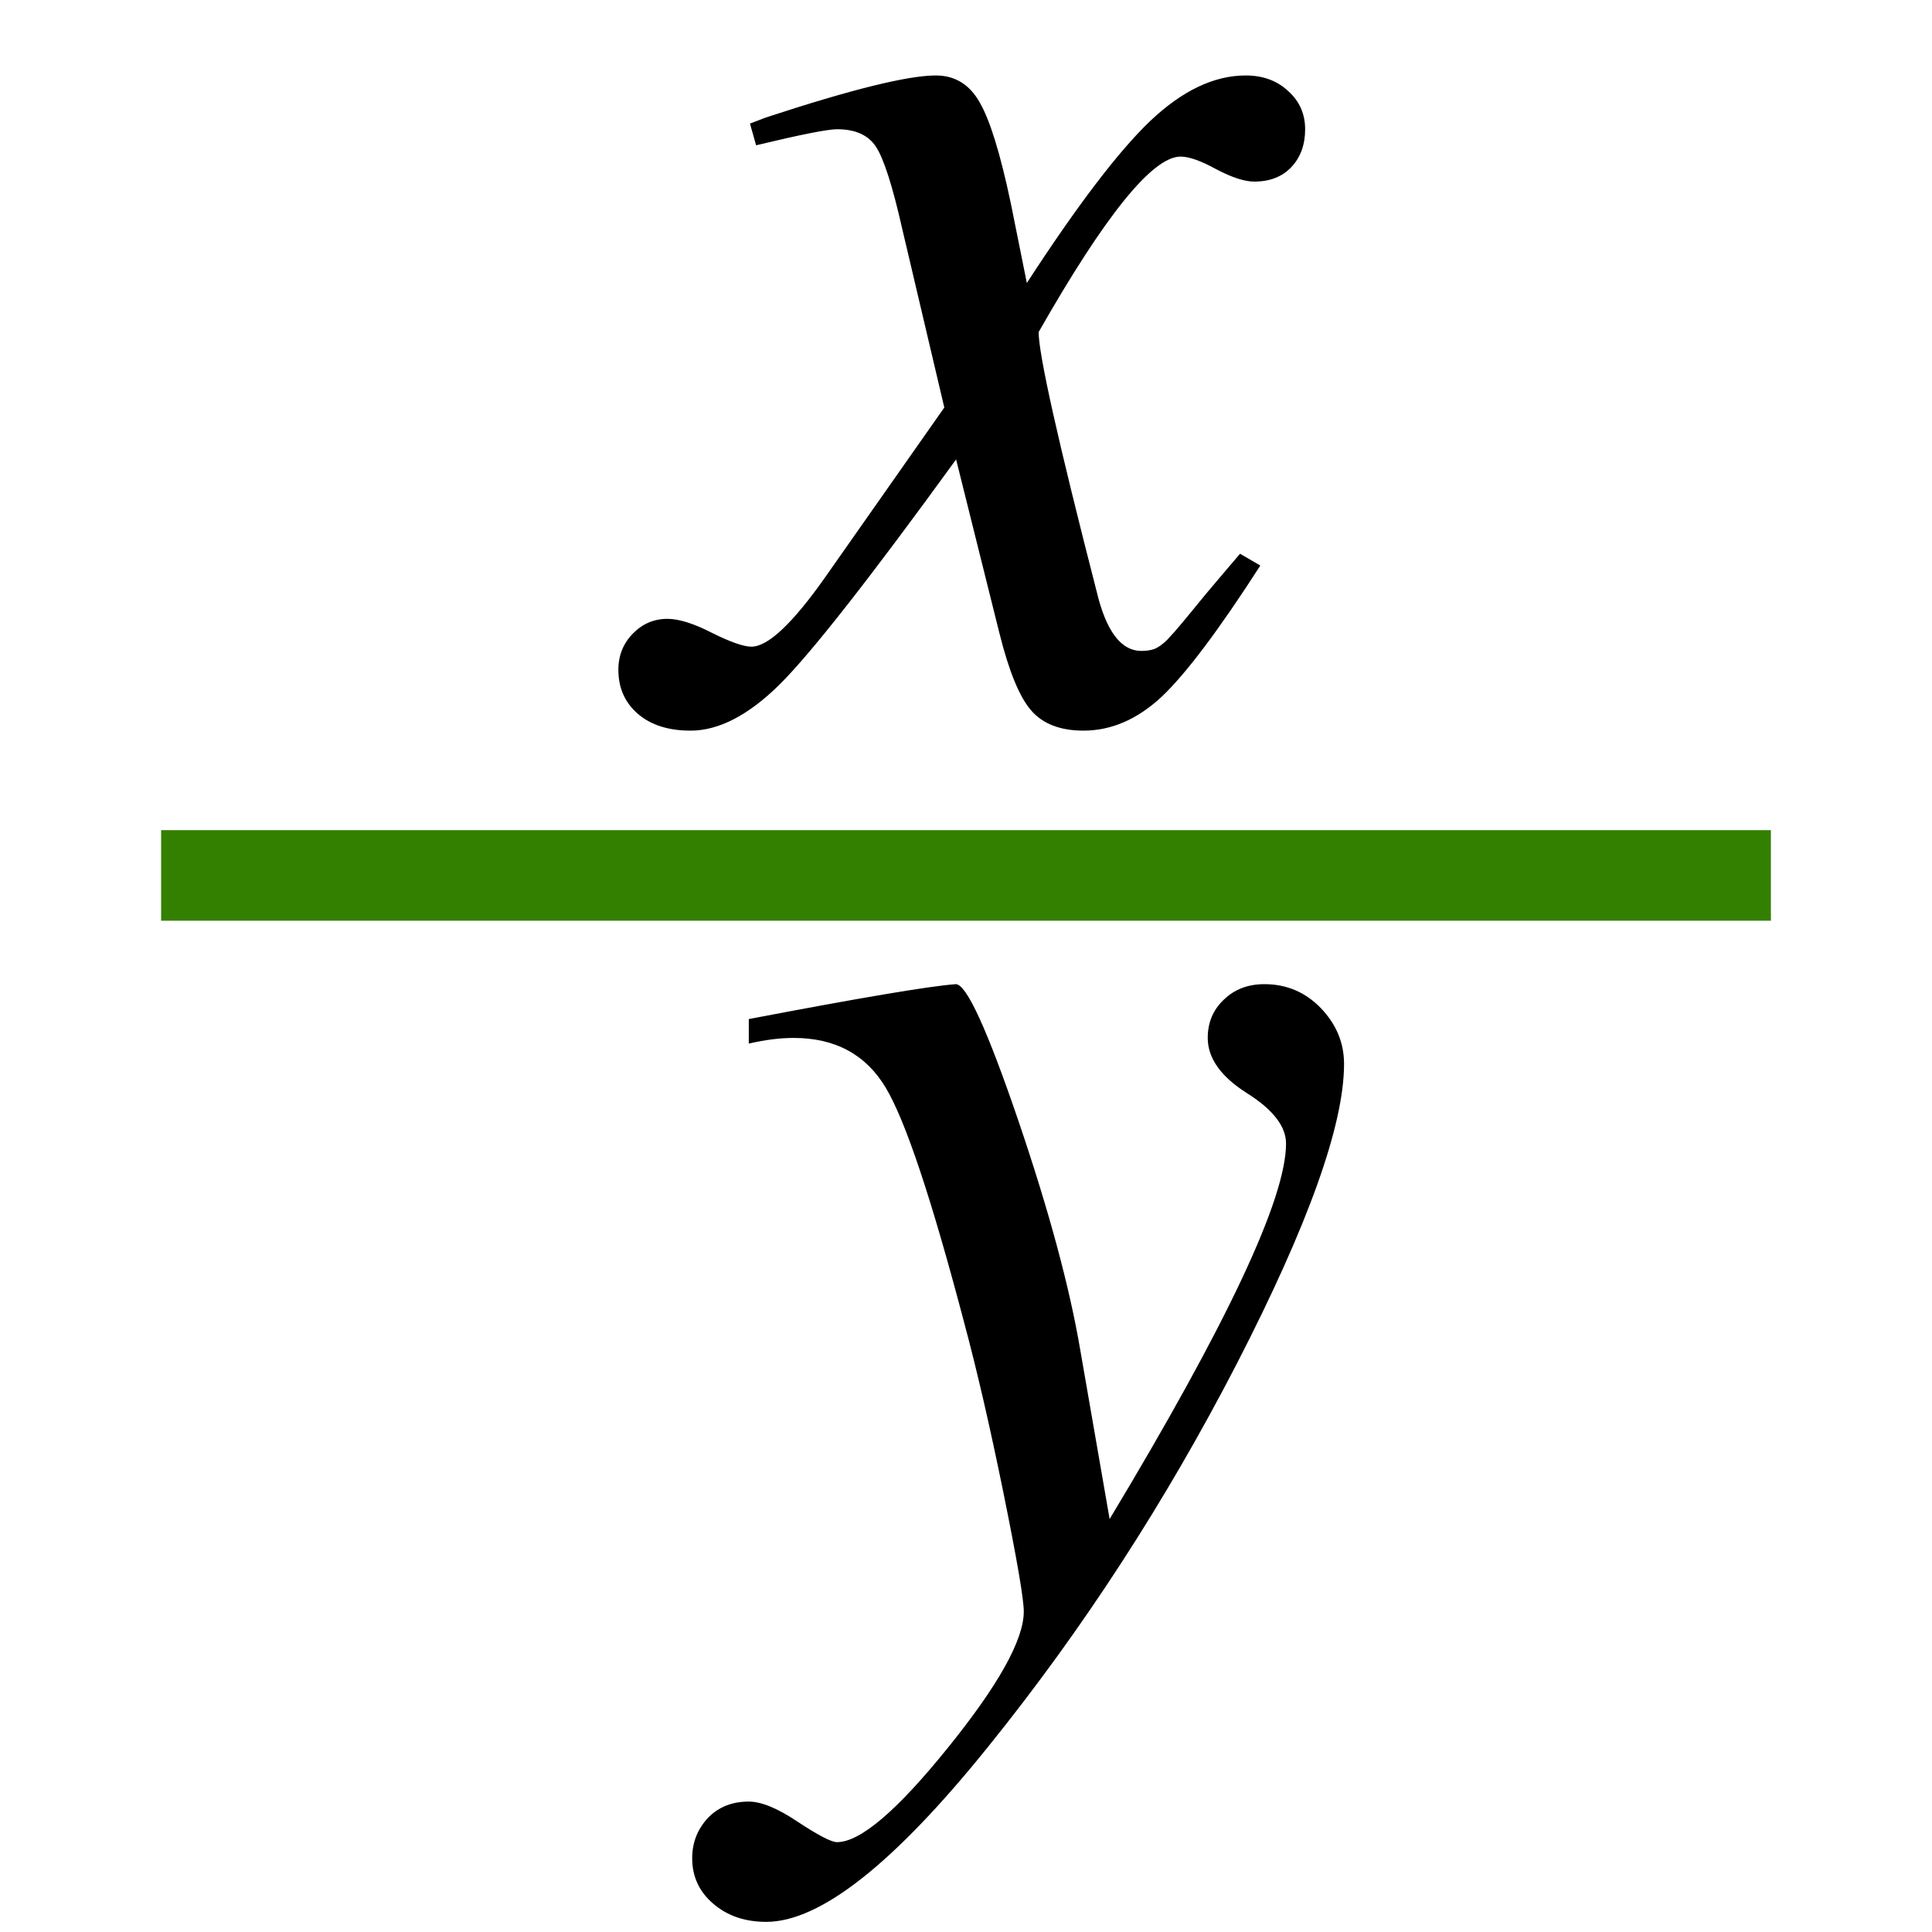
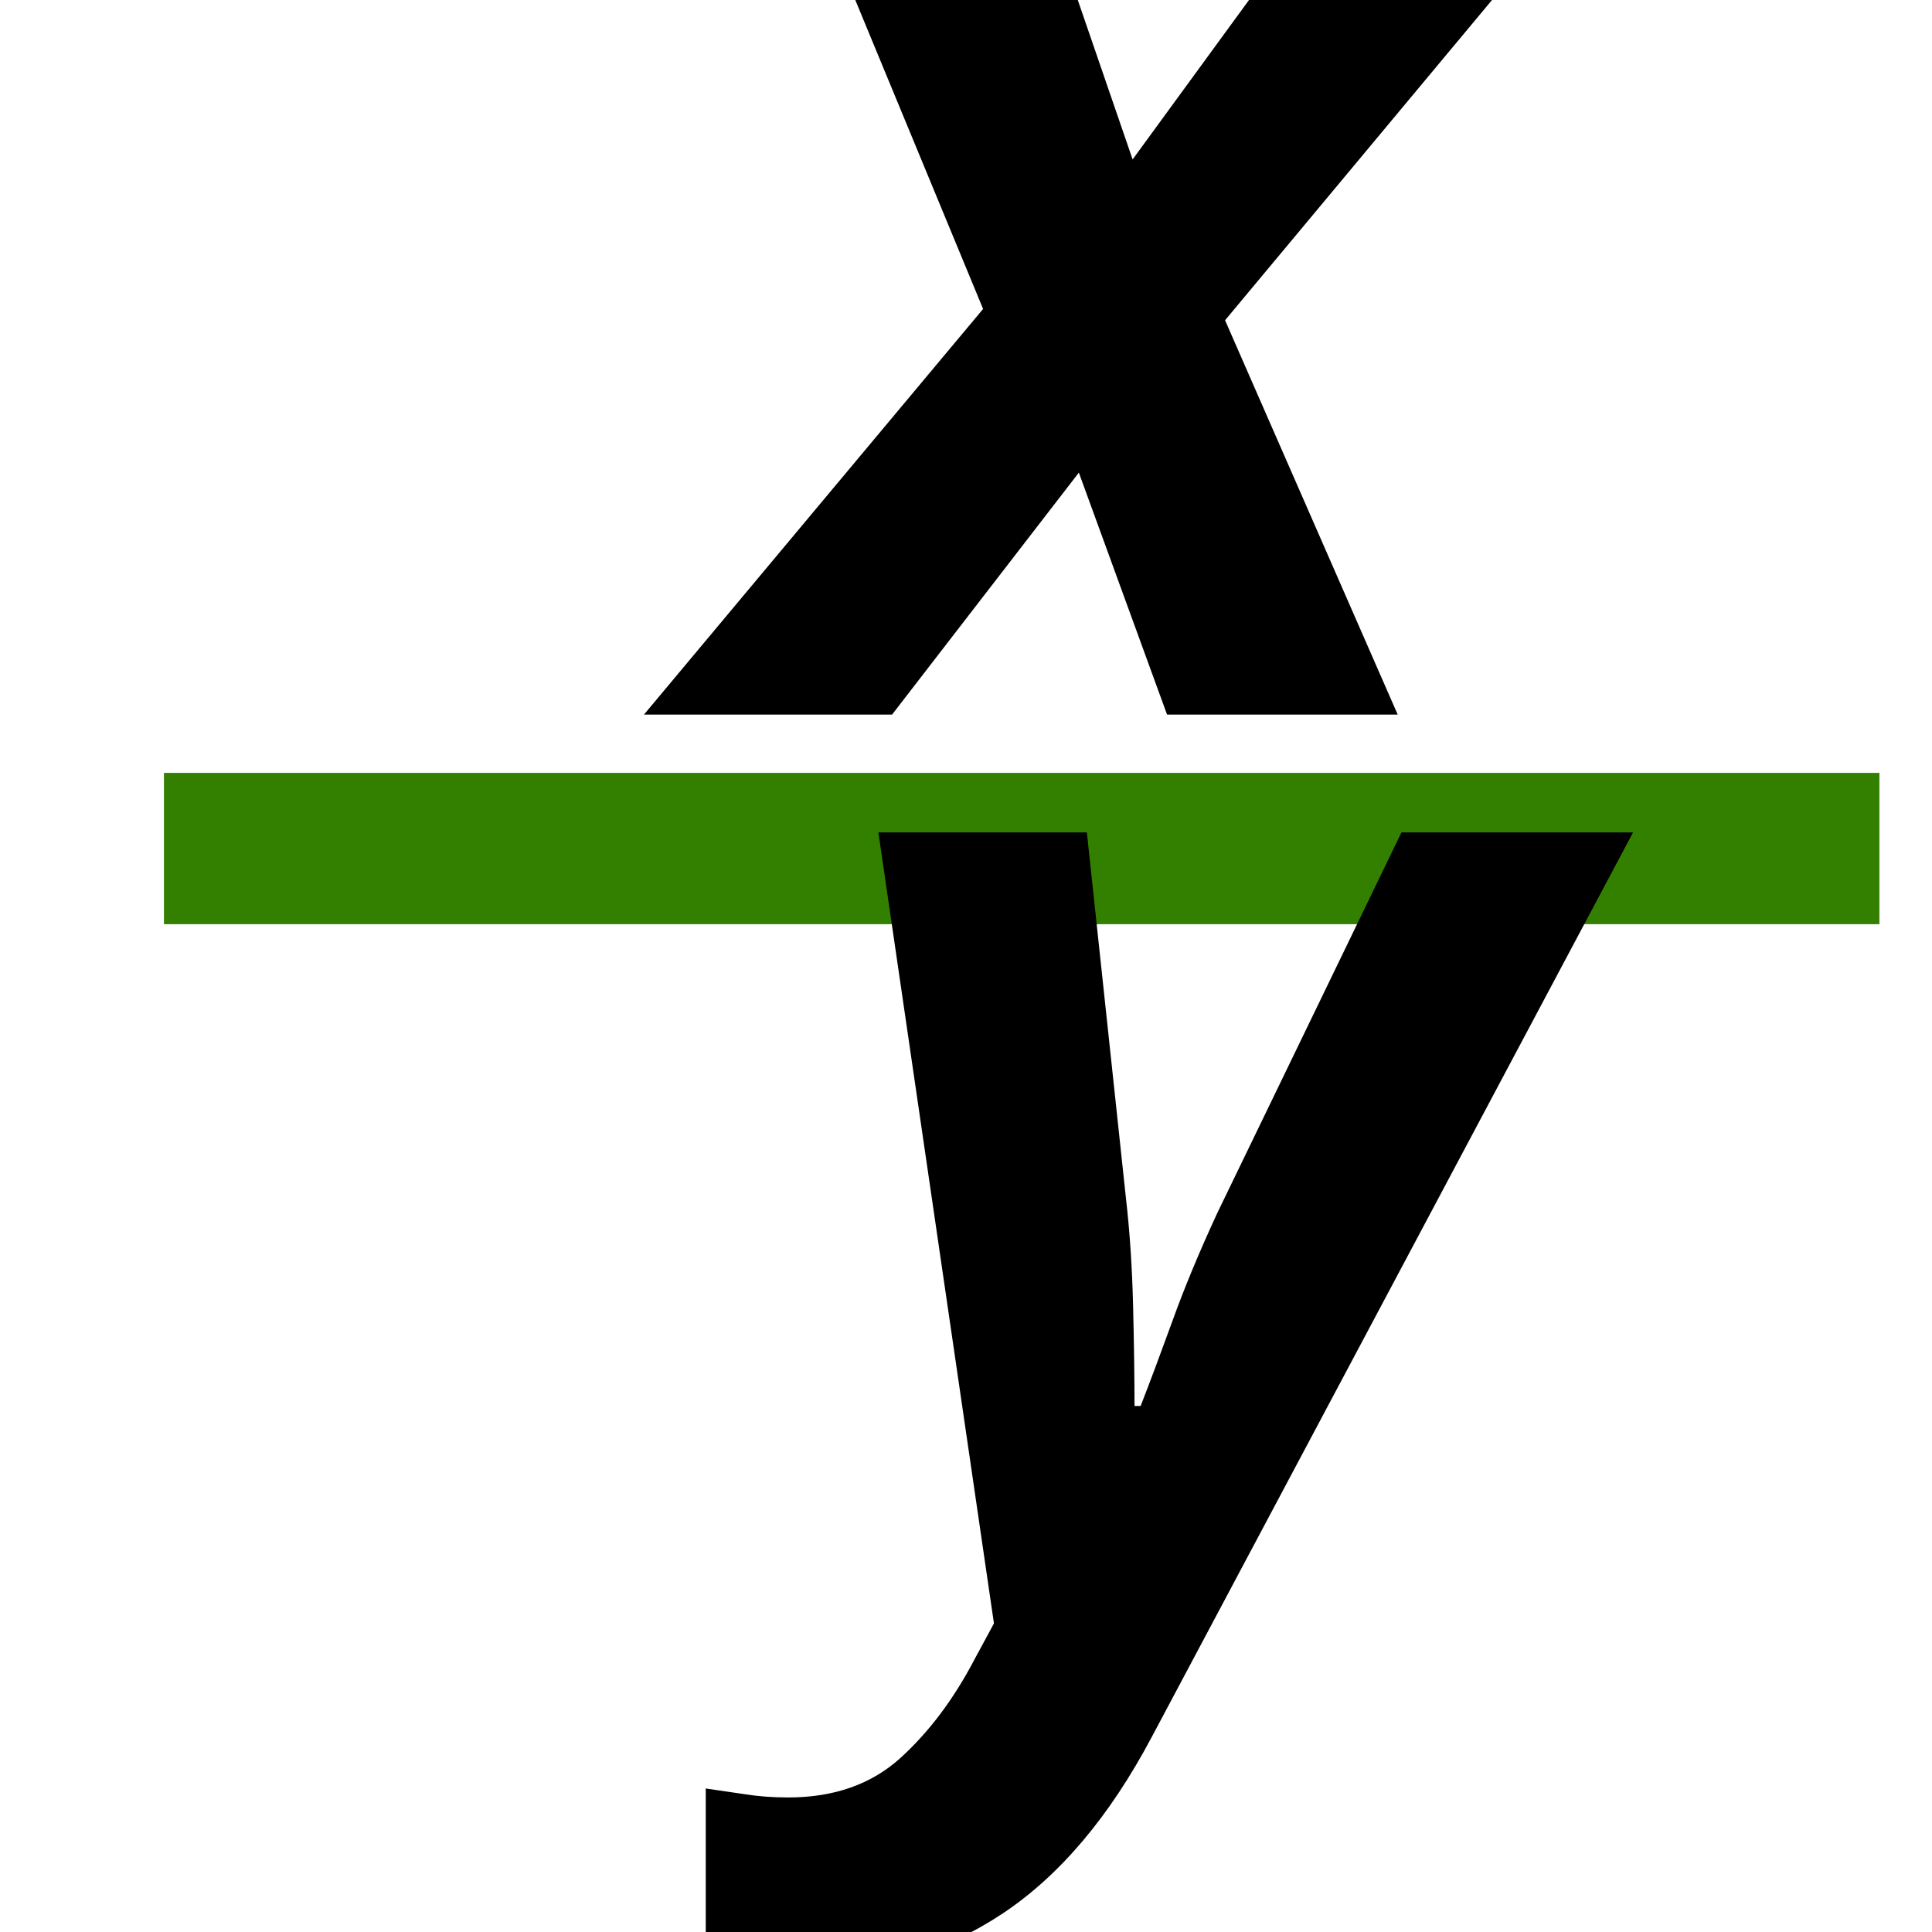
<svg xmlns="http://www.w3.org/2000/svg" width="64px" height="64px" id="svg2993" version="1.1">
  <defs id="defs2995" />
  <g id="layer1">
-     <path style="fill:#338000;stroke:#338000;stroke-width:3;stroke-linecap:butt;stroke-linejoin:miter;stroke-miterlimit:4;stroke-opacity:1;stroke-dasharray:none" d="M 58.663,29 5.337,29" id="path3028" />
-     <text xml:space="preserve" style="font-size:48px;font-style:italic;font-variant:normal;font-weight:normal;font-stretch:normal;text-align:start;line-height:125%;letter-spacing:0px;word-spacing:0px;writing-mode:lr-tb;text-anchor:start;fill:#000000;fill-opacity:1;stroke:none;font-family:FreeSerif;-inkscape-font-specification:FreeSerif Italic" x="22.352" y="53.775" id="text3140">
-       <tspan id="tspan3142" x="22.352" y="53.775">y</tspan>
+     <path style="fill:#338000;stroke:#338000;stroke-width:5.013;stroke-linecap:butt;stroke-linejoin:miter;stroke-miterlimit:4;stroke-opacity:1;stroke-dasharray:none" d="m 62.258,28.109 -56.827,0" id="path3028" />
+     <text xml:space="preserve" style="font-size:48px;font-style:italic;font-variant:normal;font-weight:bold;font-stretch:normal;text-align:start;line-height:125%;letter-spacing:0px;word-spacing:0px;writing-mode:lr-tb;text-anchor:start;fill:#000000;fill-opacity:1;stroke:none;font-family:FreeSerifb;-inkscape-font-specification:FreeSerifb Bold Italic" x="26.693" y="53.775" id="text3140">
+       <tspan id="tspan3142" x="26.693" y="53.775">y</tspan>
    </text>
-     <text xml:space="preserve" style="font-size:48px;font-style:italic;font-variant:normal;font-weight:normal;font-stretch:normal;text-align:start;line-height:125%;letter-spacing:0px;word-spacing:0px;writing-mode:lr-tb;text-anchor:start;fill:#000000;fill-opacity:1;stroke:none;font-family:FreeSerif;-inkscape-font-specification:FreeSerif Italic" x="21.92" y="23.669" id="text3144">
-       <tspan id="tspan3146" x="21.92" y="23.669">x</tspan>
+     <text xml:space="preserve" style="font-size:48px;font-style:italic;font-variant:normal;font-weight:normal;font-stretch:normal;text-align:start;line-height:125%;letter-spacing:0px;word-spacing:0px;writing-mode:lr-tb;text-anchor:start;fill:#000000;fill-opacity:1;stroke:none;font-family:FreeSerif;-inkscape-font-specification:FreeSerif Italic" x="23.693" y="23.669" id="text3144">
+       <tspan id="tspan3146" x="23.693" y="23.669" style="font-size:48px;font-style:italic;font-variant:normal;font-weight:bold;font-stretch:normal;text-align:start;line-height:125%;writing-mode:lr-tb;text-anchor:start;font-family:FreeSerifb;-inkscape-font-specification:FreeSerifb Bold Italic">x</tspan>
    </text>
  </g>
</svg>
